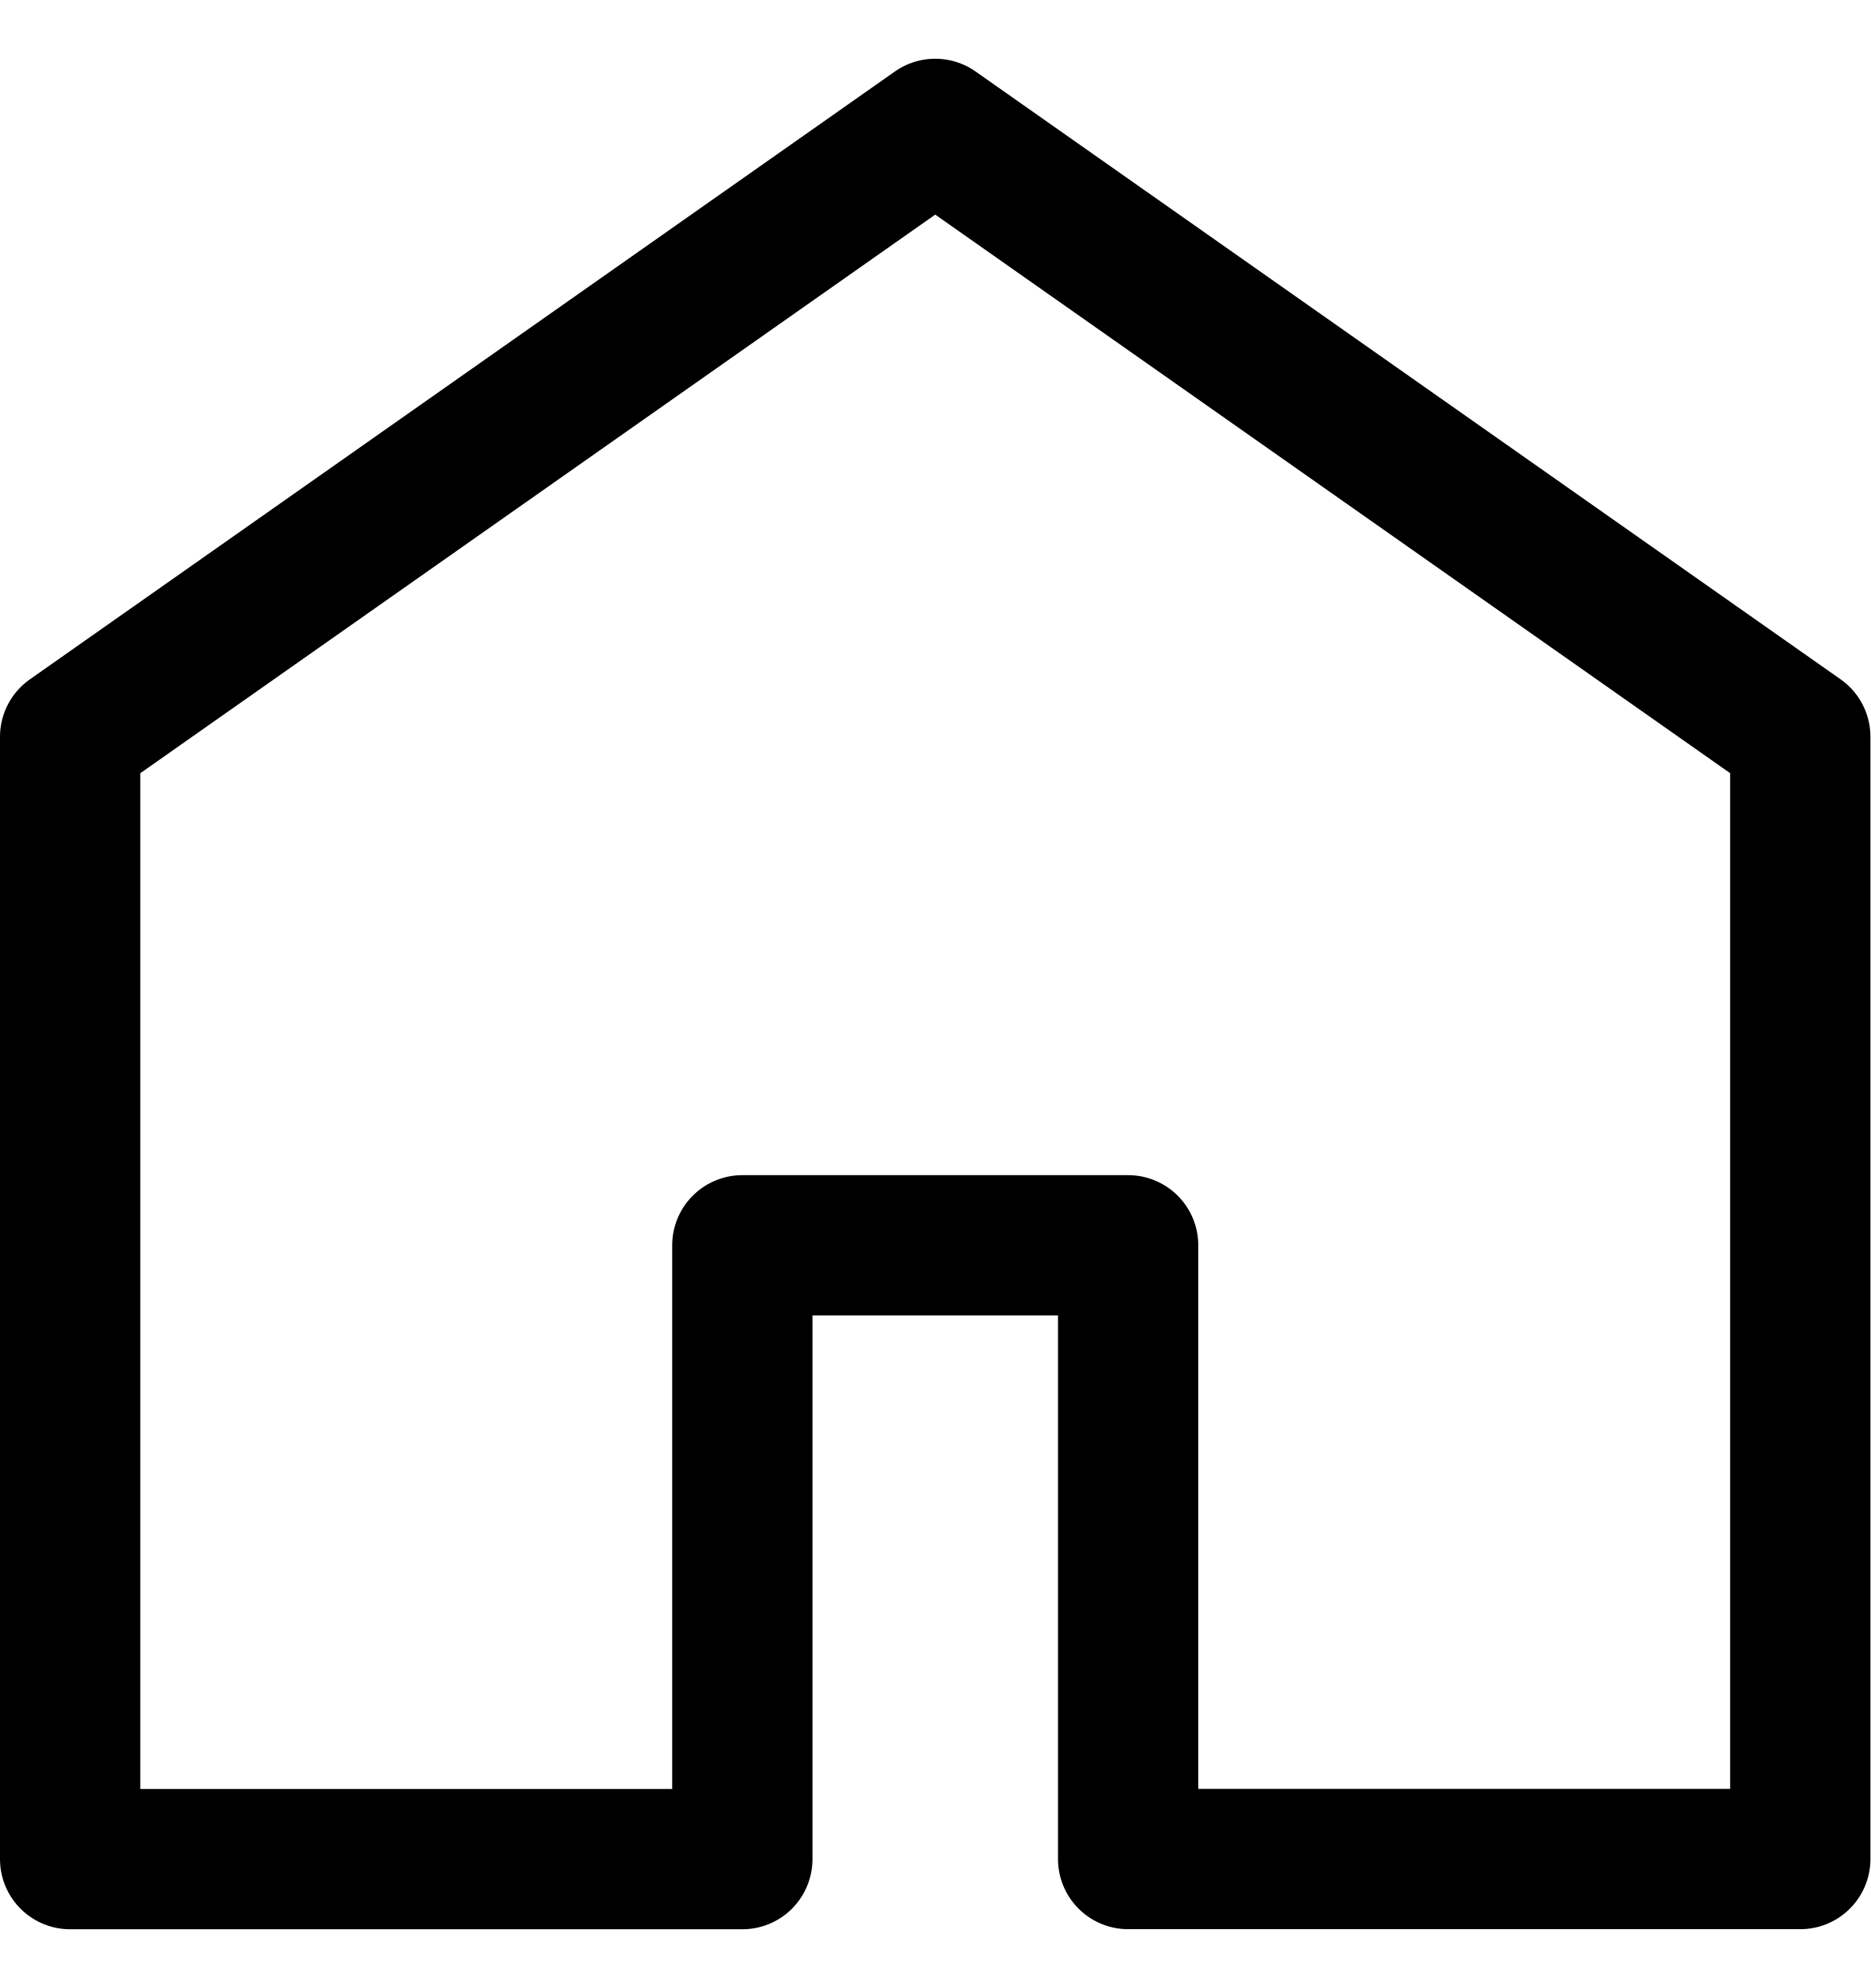
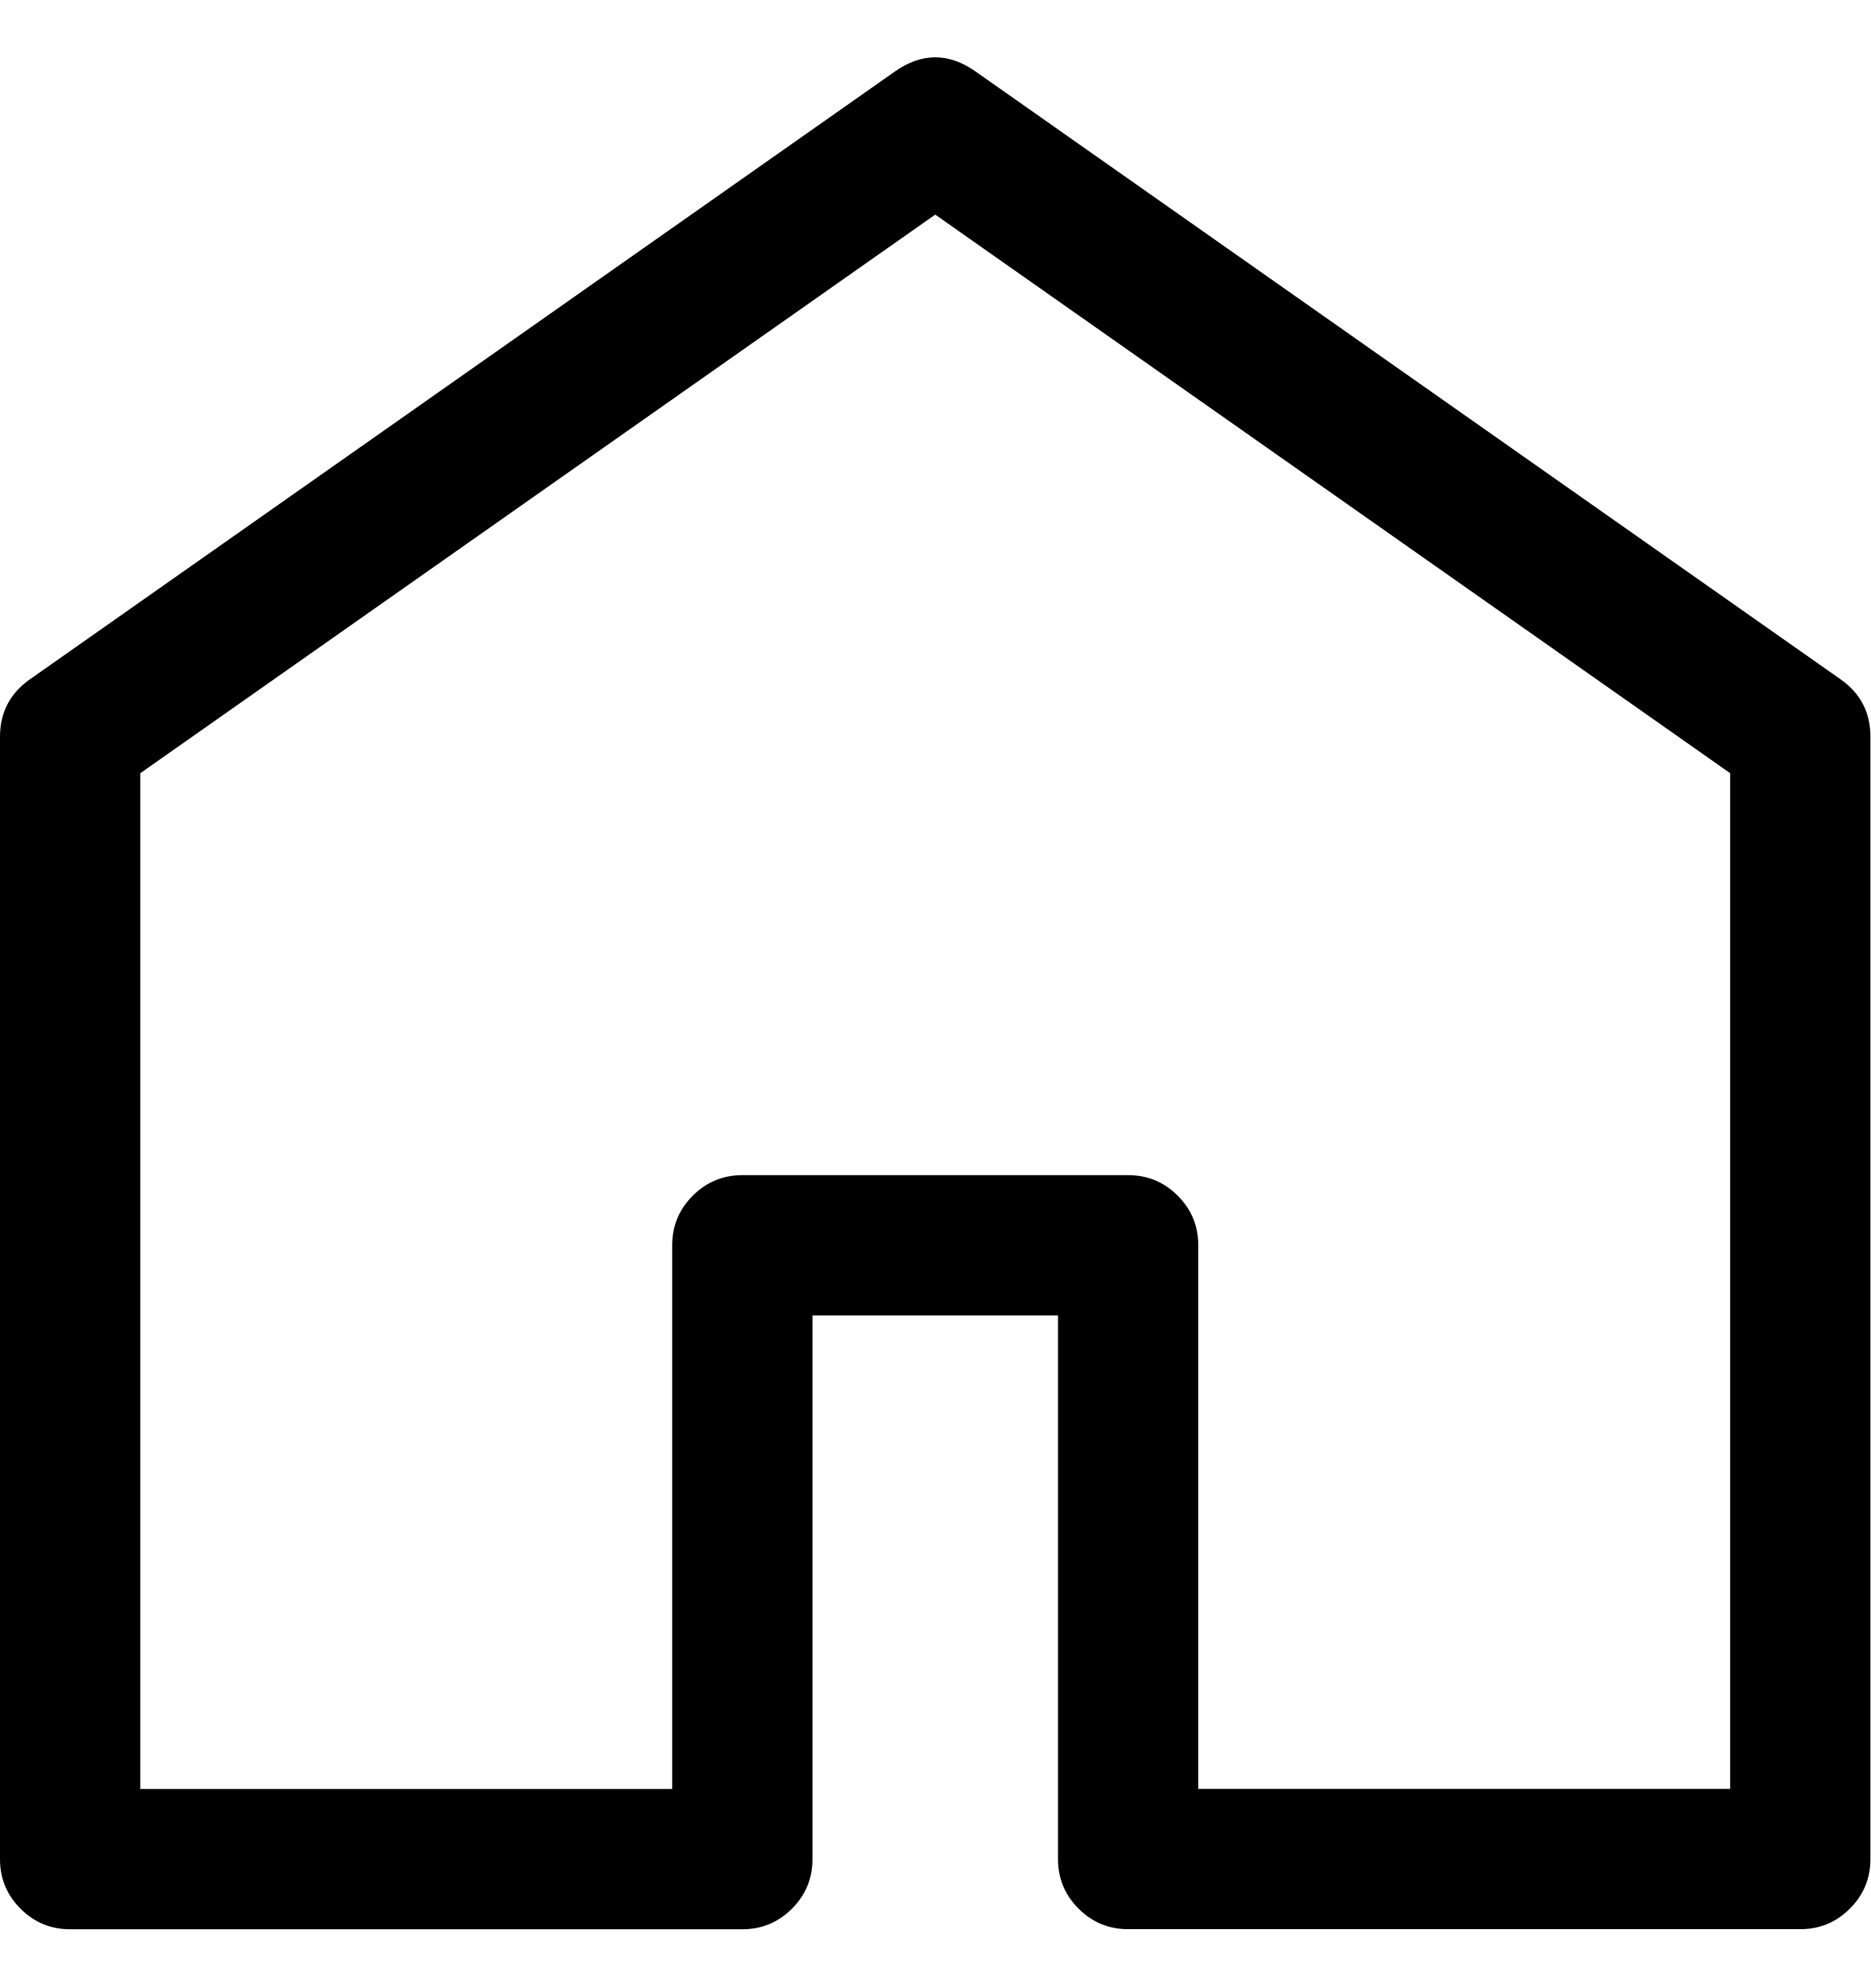
- <svg xmlns="http://www.w3.org/2000/svg" version="1.1" id="svg1" width="276" height="293.333" viewBox="0 0 276 293.333">
-   <defs id="defs1" />
-   <path d="m 10.35,274.317 h 99.189 v -90.57 h 56.929 v 90.557 h 99.182 V 108.706 L 138.003,19.016 10.35,108.713 Z" style="fill:none;fill-rule:evenodd;stroke:#000000;stroke-width:20.7;stroke-linecap:round;stroke-linejoin:round;stroke-miterlimit:0;stroke-dasharray:none;stroke-opacity:1" id="path1" />
+ <svg xmlns="http://www.w3.org/2000/svg" width="276" height="293.333" viewBox="0 0 276 293.333">
+   <path fill="#000000" fill-rule="evenodd" d="M10.35,284.667 Q6.063,284.667 3.031,281.635 Q0,278.604 0,274.317 L0,108.713 Q0,103.336 4.4,100.244 L132.053,10.548 Q138.003,6.367 143.954,10.548 L271.6,100.238 Q276,103.329 276,108.706 L276,274.304 Q276,278.591 272.969,281.622 Q269.937,284.654 265.65,284.654 L166.468,284.654 Q162.181,284.654 159.149,281.622 Q156.118,278.591 156.118,274.304 L156.118,194.097 L119.889,194.097 L119.889,274.317 Q119.889,278.604 116.857,281.635 Q113.826,284.667 109.539,284.667 Z M20.7,263.967 L99.189,263.967 L99.189,183.747 Q99.189,179.46 102.22,176.428 Q105.252,173.397 109.539,173.397 L166.468,173.397 Q170.755,173.397 173.786,176.428 Q176.818,179.46 176.818,183.747 L176.818,263.954 L255.3,263.954 L255.3,114.083 L138.003,31.666 L20.7,114.09 L20.7,263.967 Z" />
</svg>
